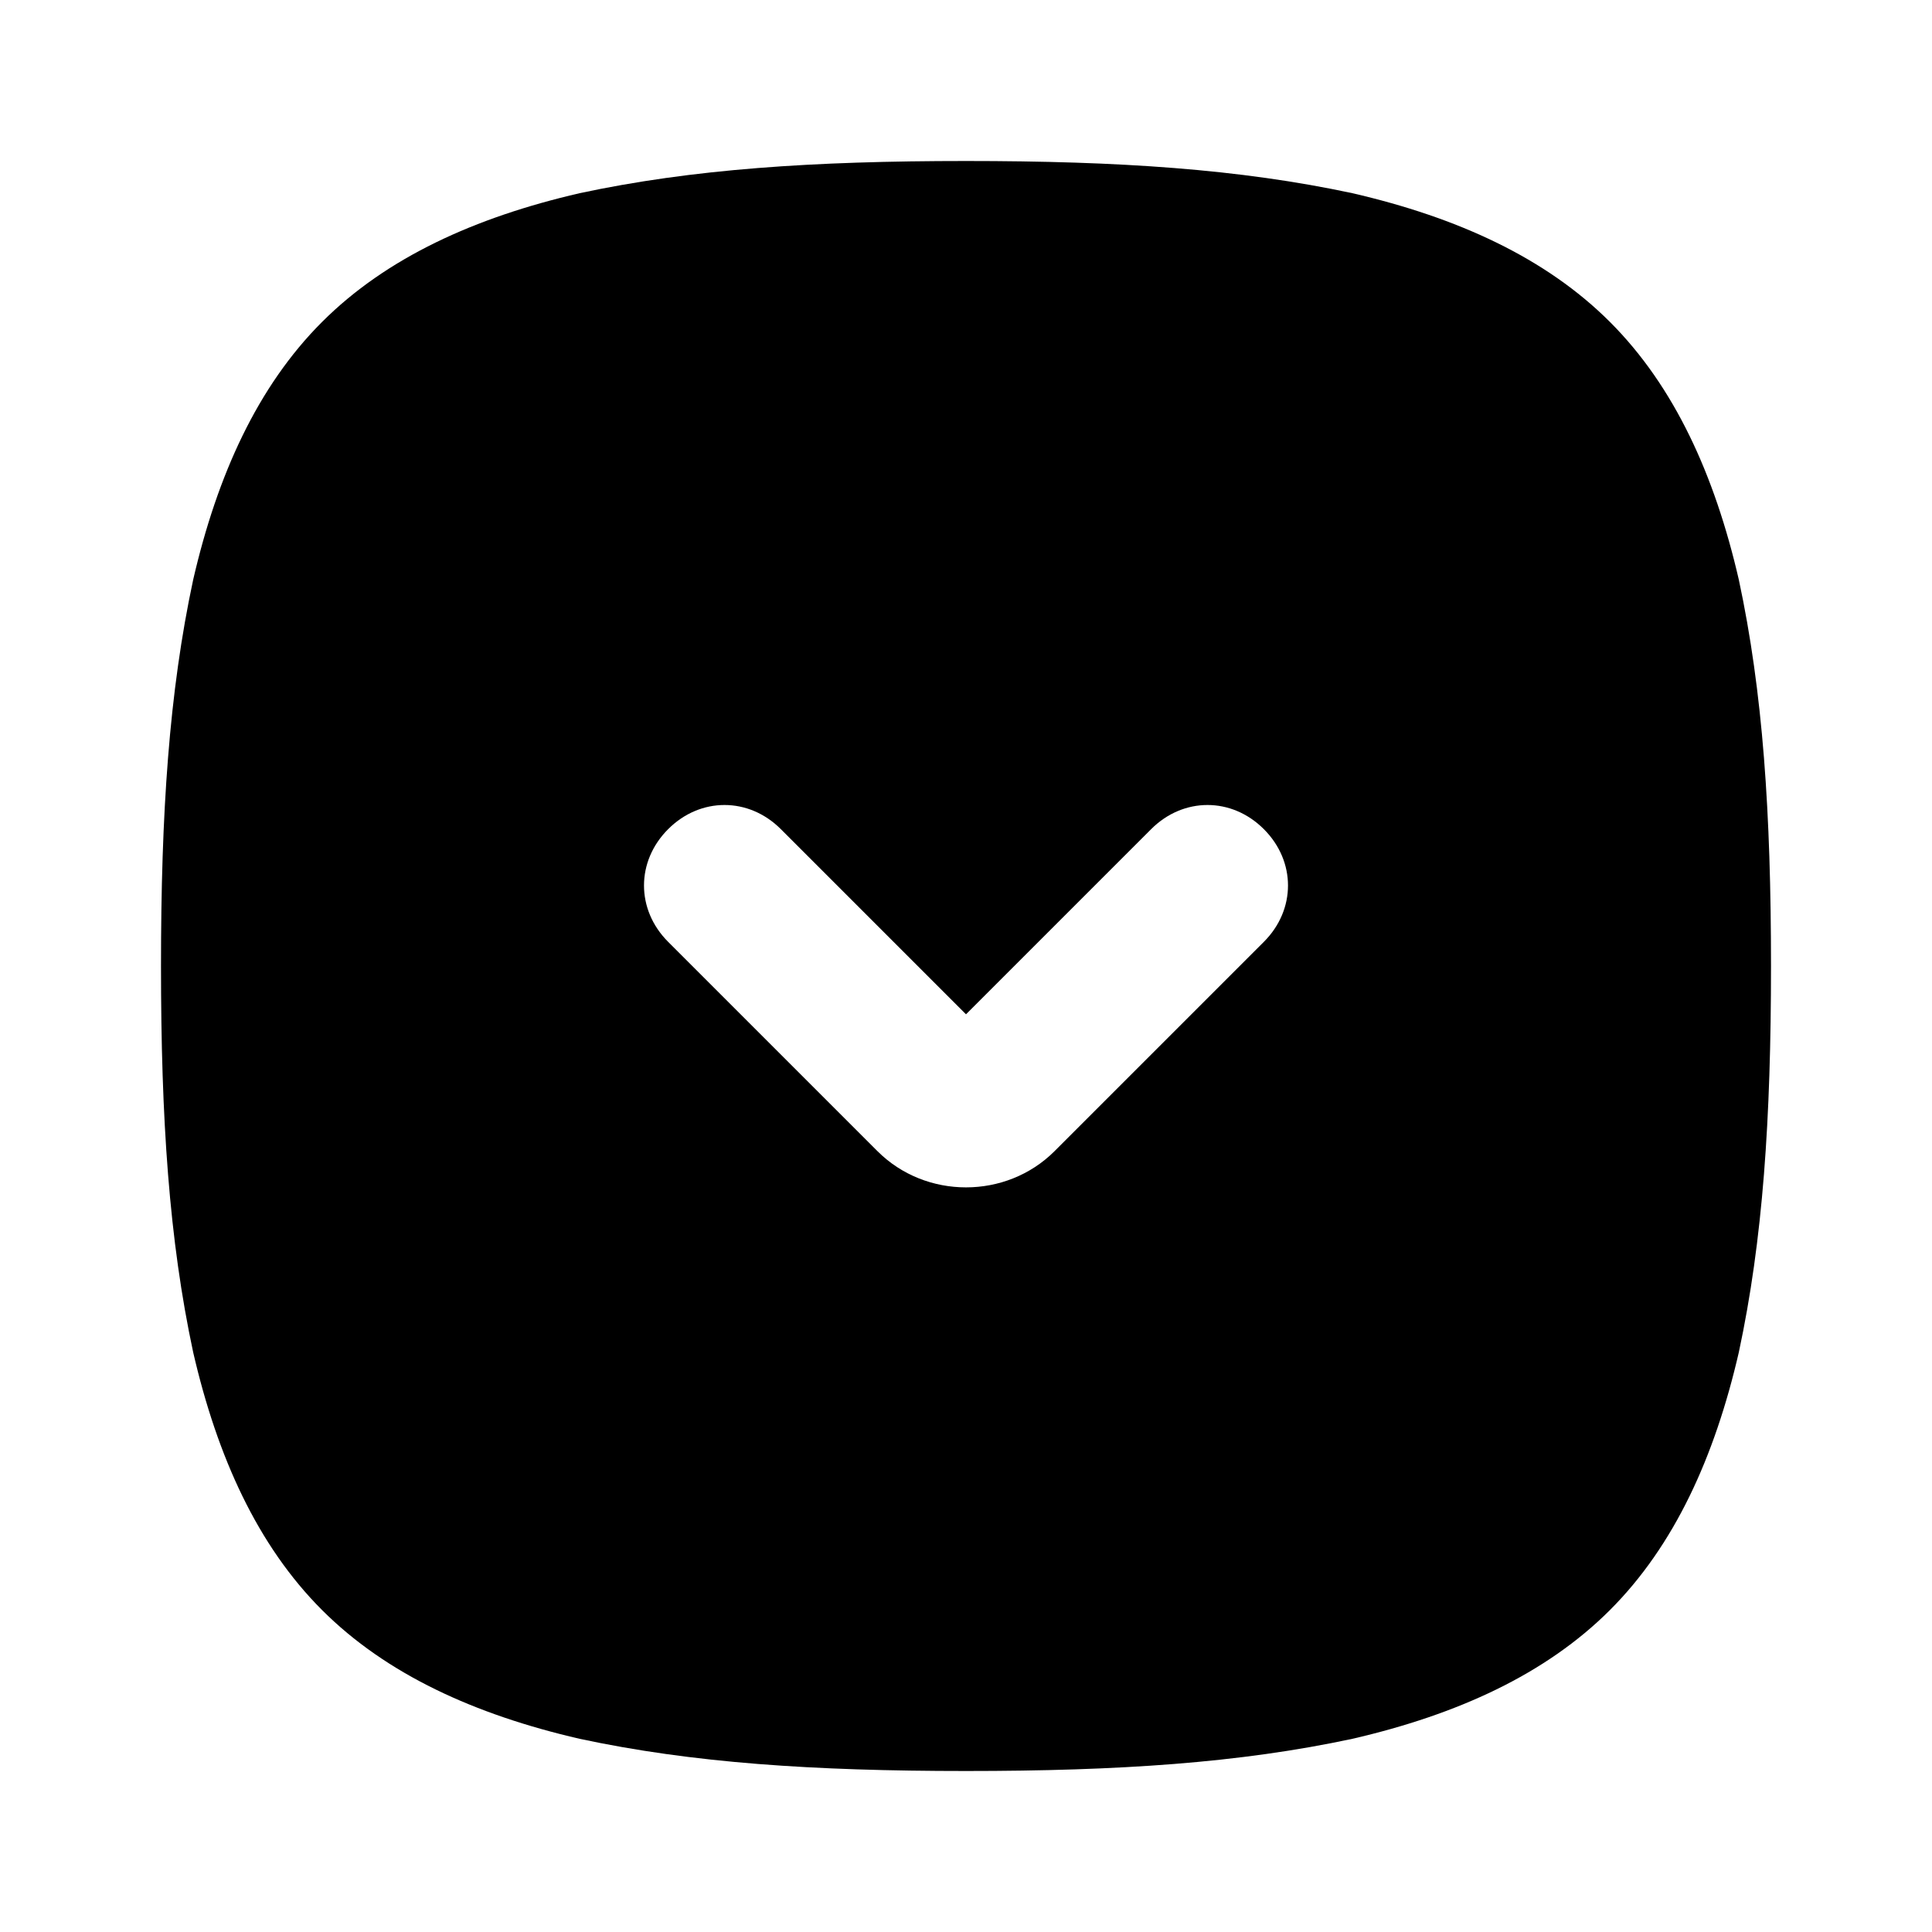
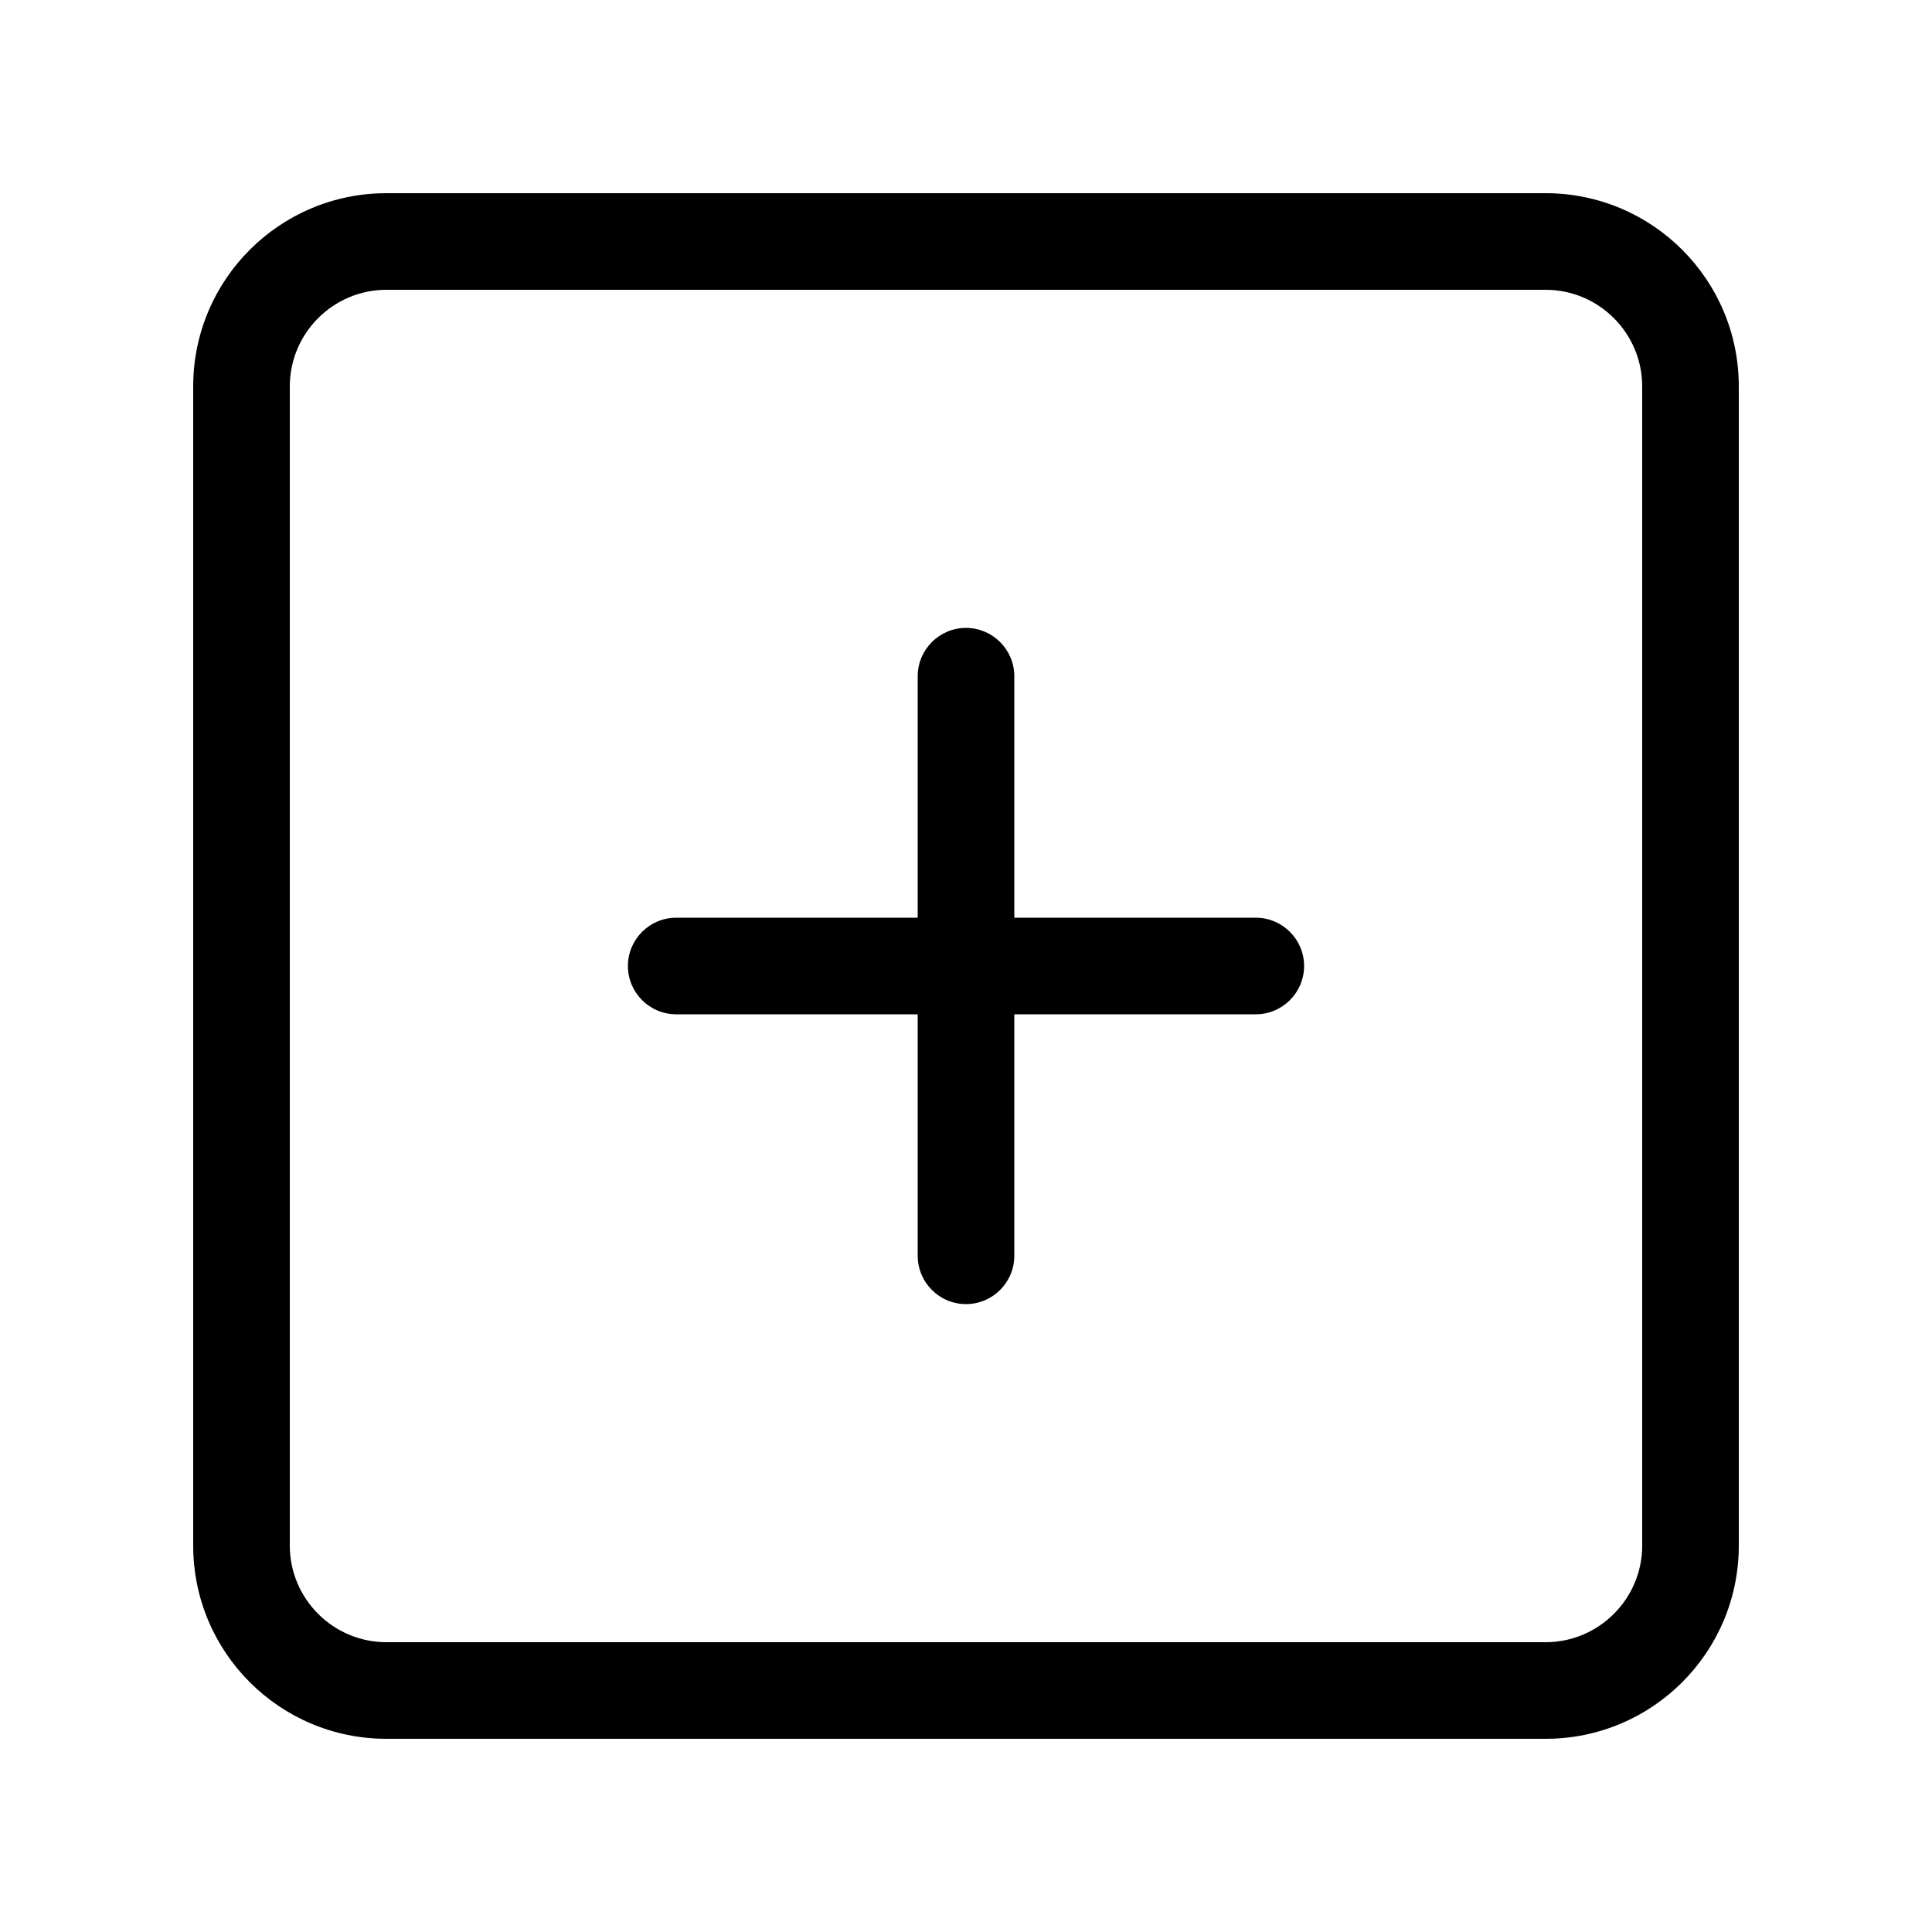
- <svg xmlns="http://www.w3.org/2000/svg" viewBox="0,0,24,24">
-   <path d="M7.2 2.4C8.6 2.1 10.1 2 12 2C13.9 2 15.4 2.1 16.8 2.4C18.1 2.7 19.2 3.2 20 4C20.8 4.8 21.3 5.9 21.6 7.2C21.9 8.6 22 10.1 22 12C22 13.9 21.9 15.4 21.6 16.8C21.3 18.1 20.8 19.2 20 20C19.2 20.8 18.1 21.3 16.8 21.6C15.4 21.9 13.9 22 12 22C10.1 22 8.6 21.9 7.2 21.6C5.9 21.3 4.8 20.8 4 20C3.2 19.2 2.7 18.1 2.4 16.8C2.1 15.4 2 13.9 2 12C2 10.1 2.1 8.6 2.4 7.2C2.7 5.9 3.2 4.8 4 4C4.8 3.2 5.9 2.7 7.2 2.4ZM8.3 10.3C8.7 9.9 9.3 9.9 9.7 10.3L12 12.6 14.3 10.3C14.7 9.9 15.3 9.9 15.7 10.3C16.1 10.7 16.1 11.3 15.7 11.7L13.1 14.3C12.5 14.9 11.5 14.9 10.9 14.3L8.3 11.7C7.9 11.3 7.9 10.7 8.3 10.3Z" fill-rule="evenodd" />
+ <svg xmlns="http://www.w3.org/2000/svg" viewBox="-4 -4 40 40" version="1.1">
+   <g transform="translate(-100, -1035)">
+     <path d="M130,1063 C130,1064.1 129.104,1065 128,1065 L104,1065 C102.896,1065 102,1064.1 102,1063 L102,1039 C102,1037.9 102.896,1037 104,1037 L128,1037 C129.104,1037 130,1037.9 130,1039 L130,1063 L130,1063 Z M128,1035 L104,1035 C101.791,1035 100,1036.79 100,1039 L100,1063 C100,1065.21 101.791,1067 104,1067 L128,1067 C130.209,1067 132,1065.21 132,1063 L132,1039 C132,1036.79 130.209,1035 128,1035 L128,1035 Z M122,1050 L117,1050 L117,1045 C117,1044.45 116.552,1044 116,1044 C115.448,1044 115,1044.45 115,1045 L115,1050 L110,1050 C109.448,1050 109,1050.45 109,1051 C109,1051.55 109.448,1052 110,1052 L115,1052 L115,1057 C115,1057.55 115.448,1058 116,1058 C116.552,1058 117,1057.55 117,1057 L117,1052 L122,1052 C122.552,1052 123,1051.55 123,1051 C123,1050.45 122.552,1050 122,1050 L122,1050 Z">
+ 
+ </path>
+   </g>
</svg>
